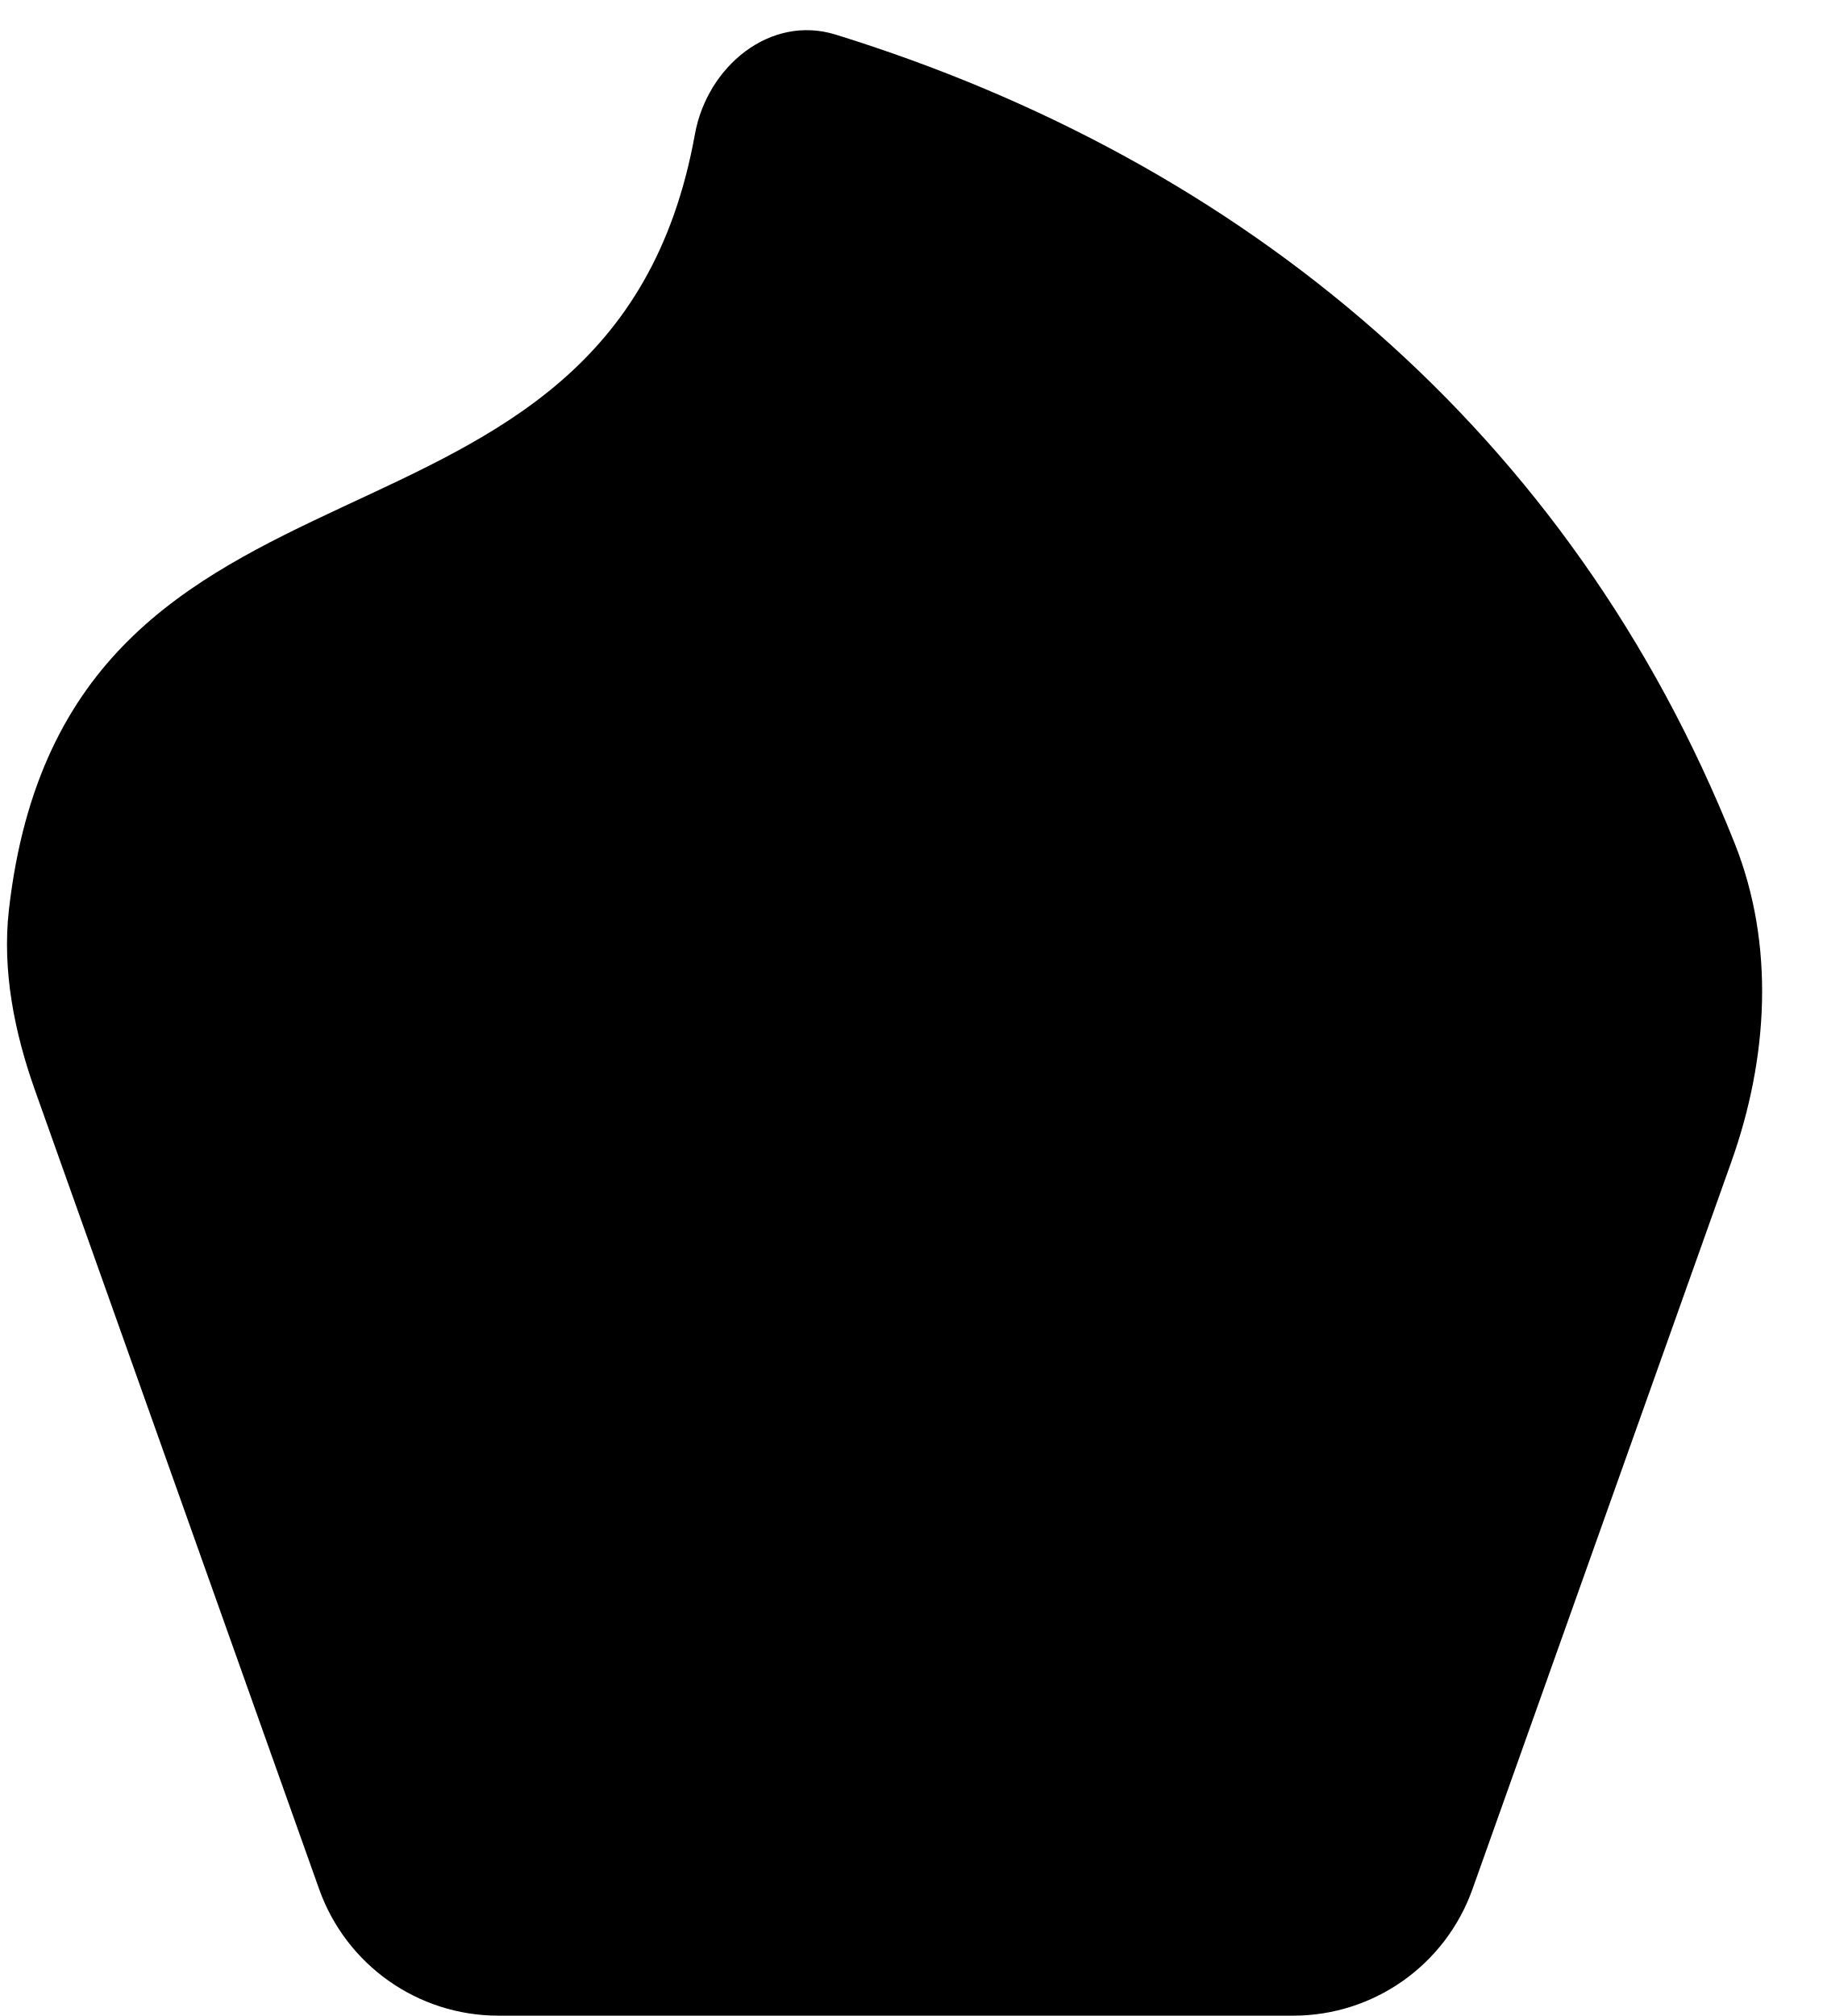
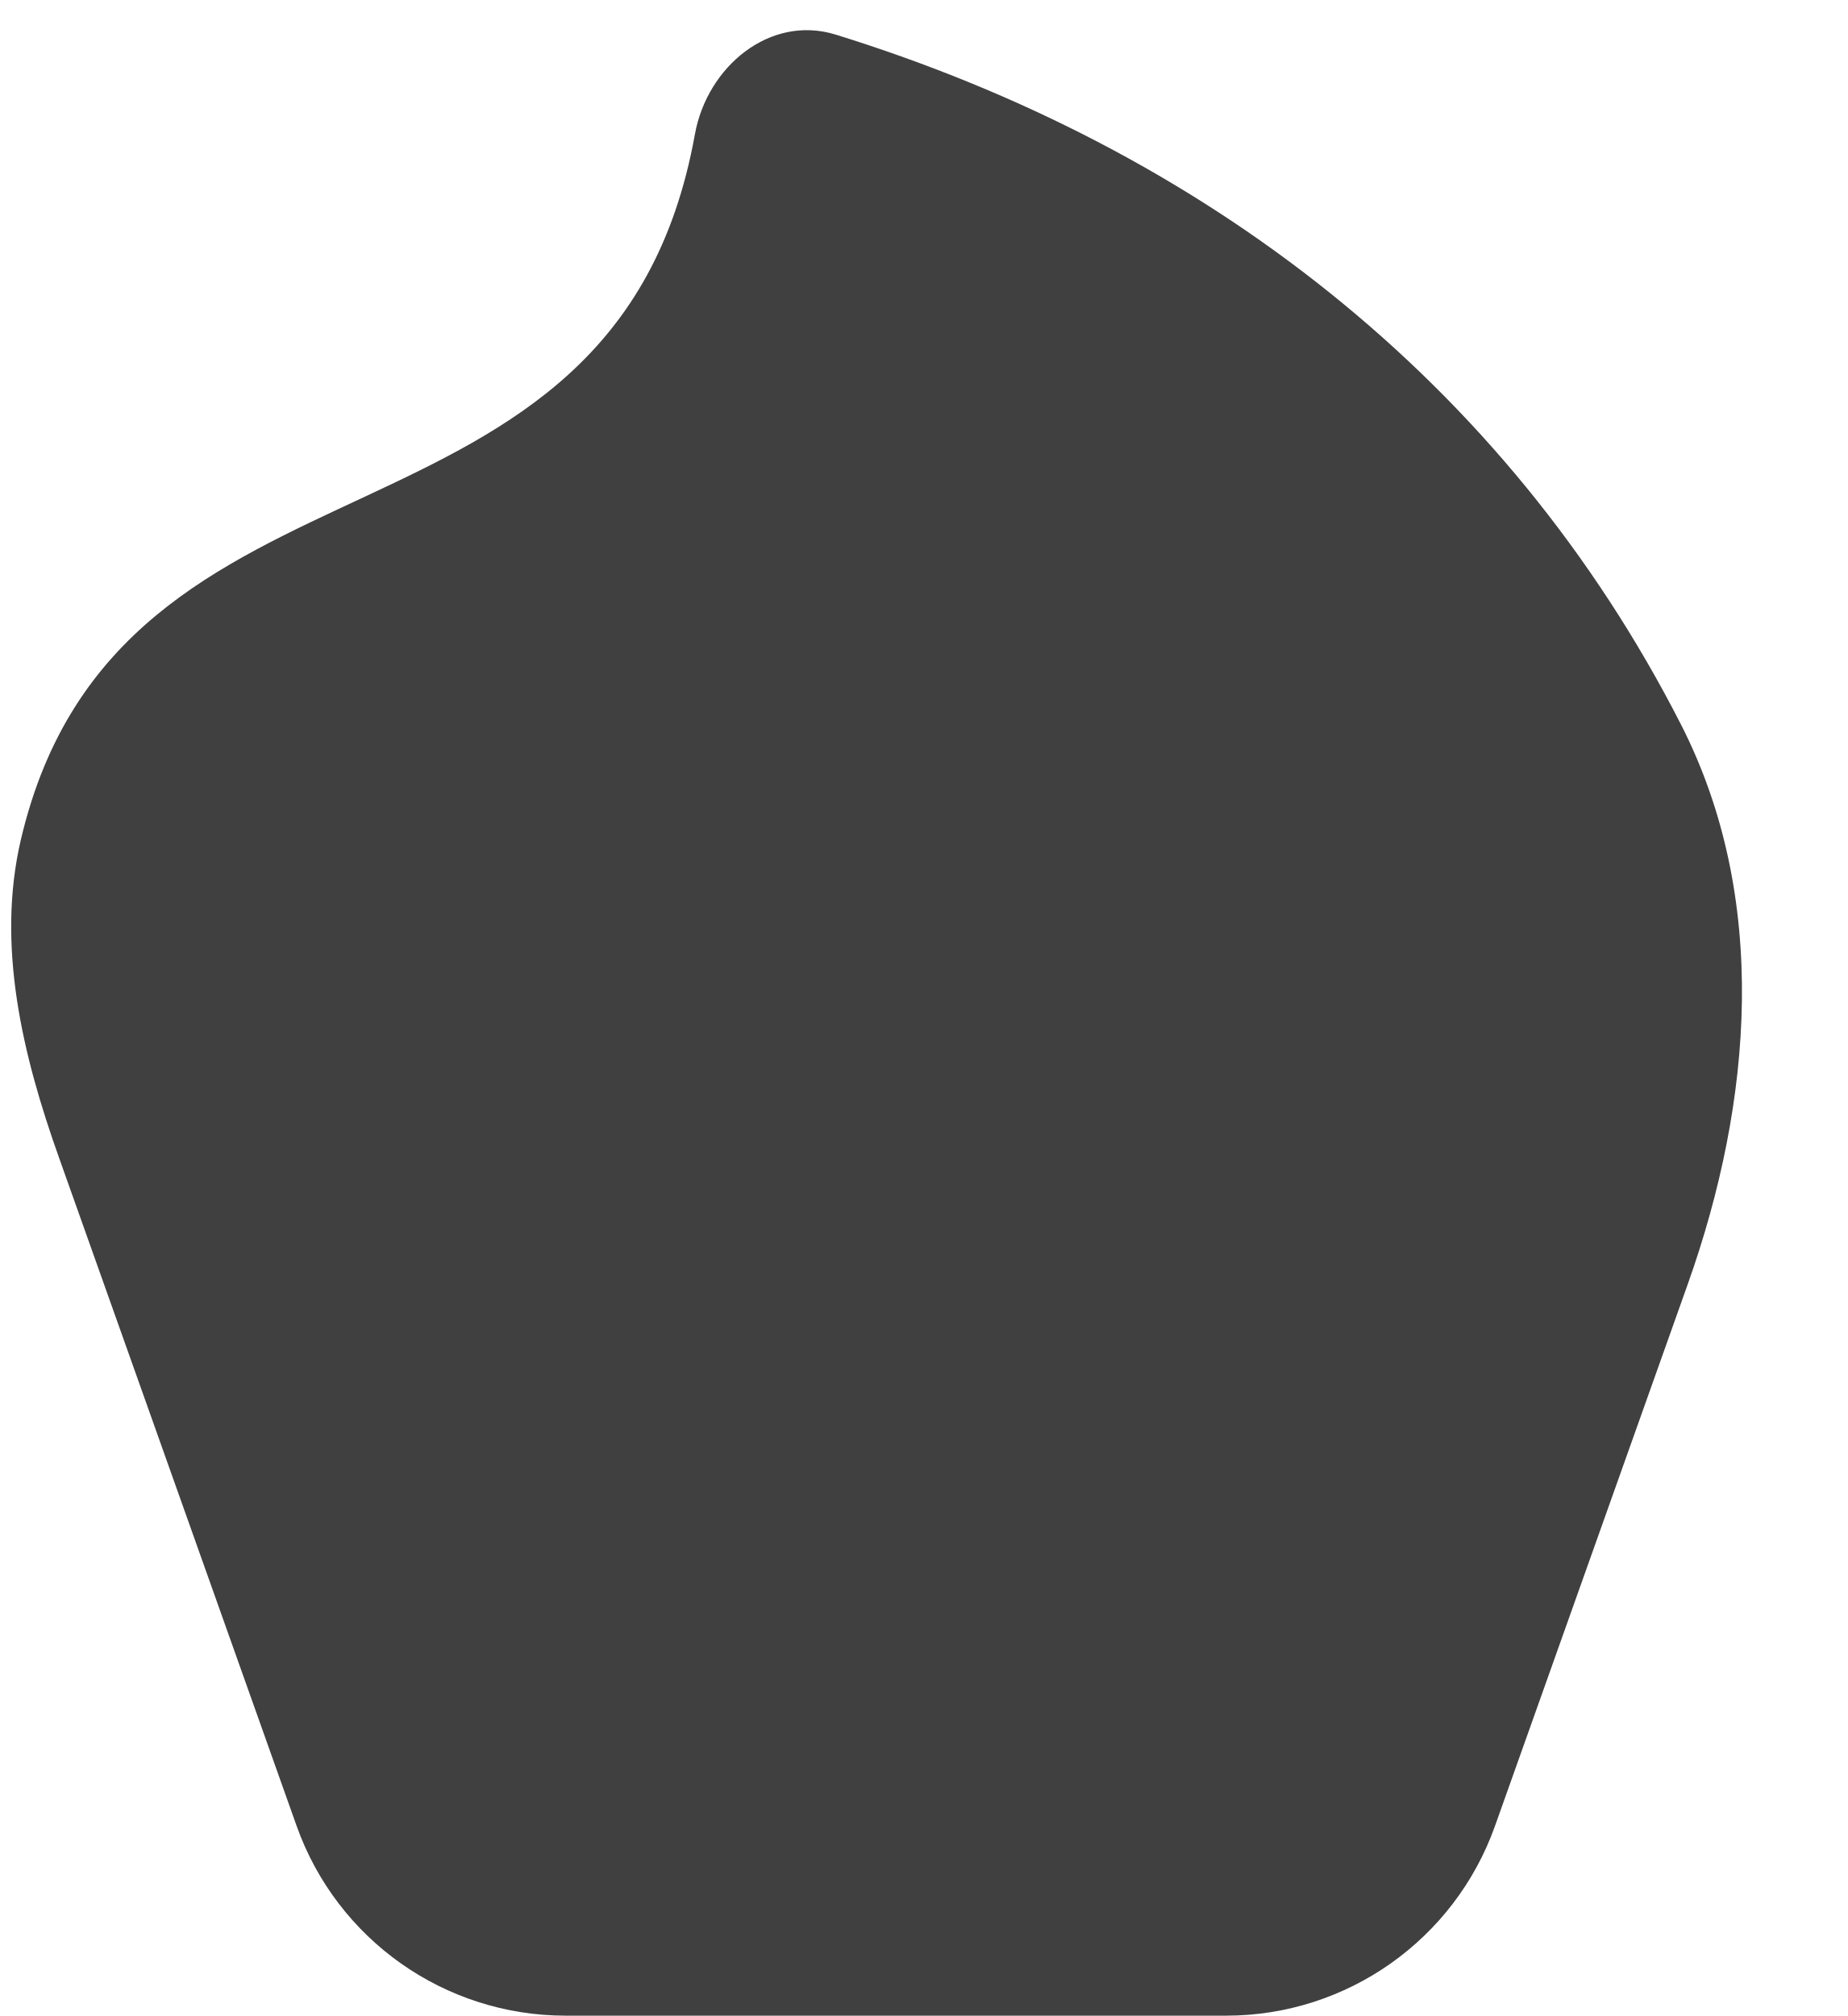
<svg xmlns="http://www.w3.org/2000/svg" width="11" height="12" viewBox="0 0 11 12" fill="none">
-   <path d="M0.208 6.489C0.086 6.145 0.012 5.778 0.053 5.416C0.397 2.392 3.634 3.589 4.137 0.799C4.21 0.396 4.584 0.085 4.975 0.206C7.402 0.958 9.354 2.574 10.327 5.02C10.568 5.626 10.526 6.299 10.308 6.913L8.766 11.245C8.605 11.697 8.178 11.998 7.699 11.998H2.967C2.488 11.998 2.061 11.697 1.9 11.245L0.208 6.489Z" fill="currentColor" />
+   <path d="M0.351 6.89C0.134 6.281 -0.023 5.629 0.124 4.999C0.709 2.501 3.659 3.452 4.137 0.799C4.21 0.396 4.584 0.085 4.975 0.206C7.16 0.883 8.96 2.261 10.008 4.314C10.533 5.344 10.435 6.554 10.048 7.643L8.9 10.869C8.659 11.546 8.018 11.998 7.3 11.998H3.367C2.648 11.998 2.007 11.546 1.766 10.869L0.351 6.89Z" fill="currentColor" fill-opacity="0.75" />
</svg>
